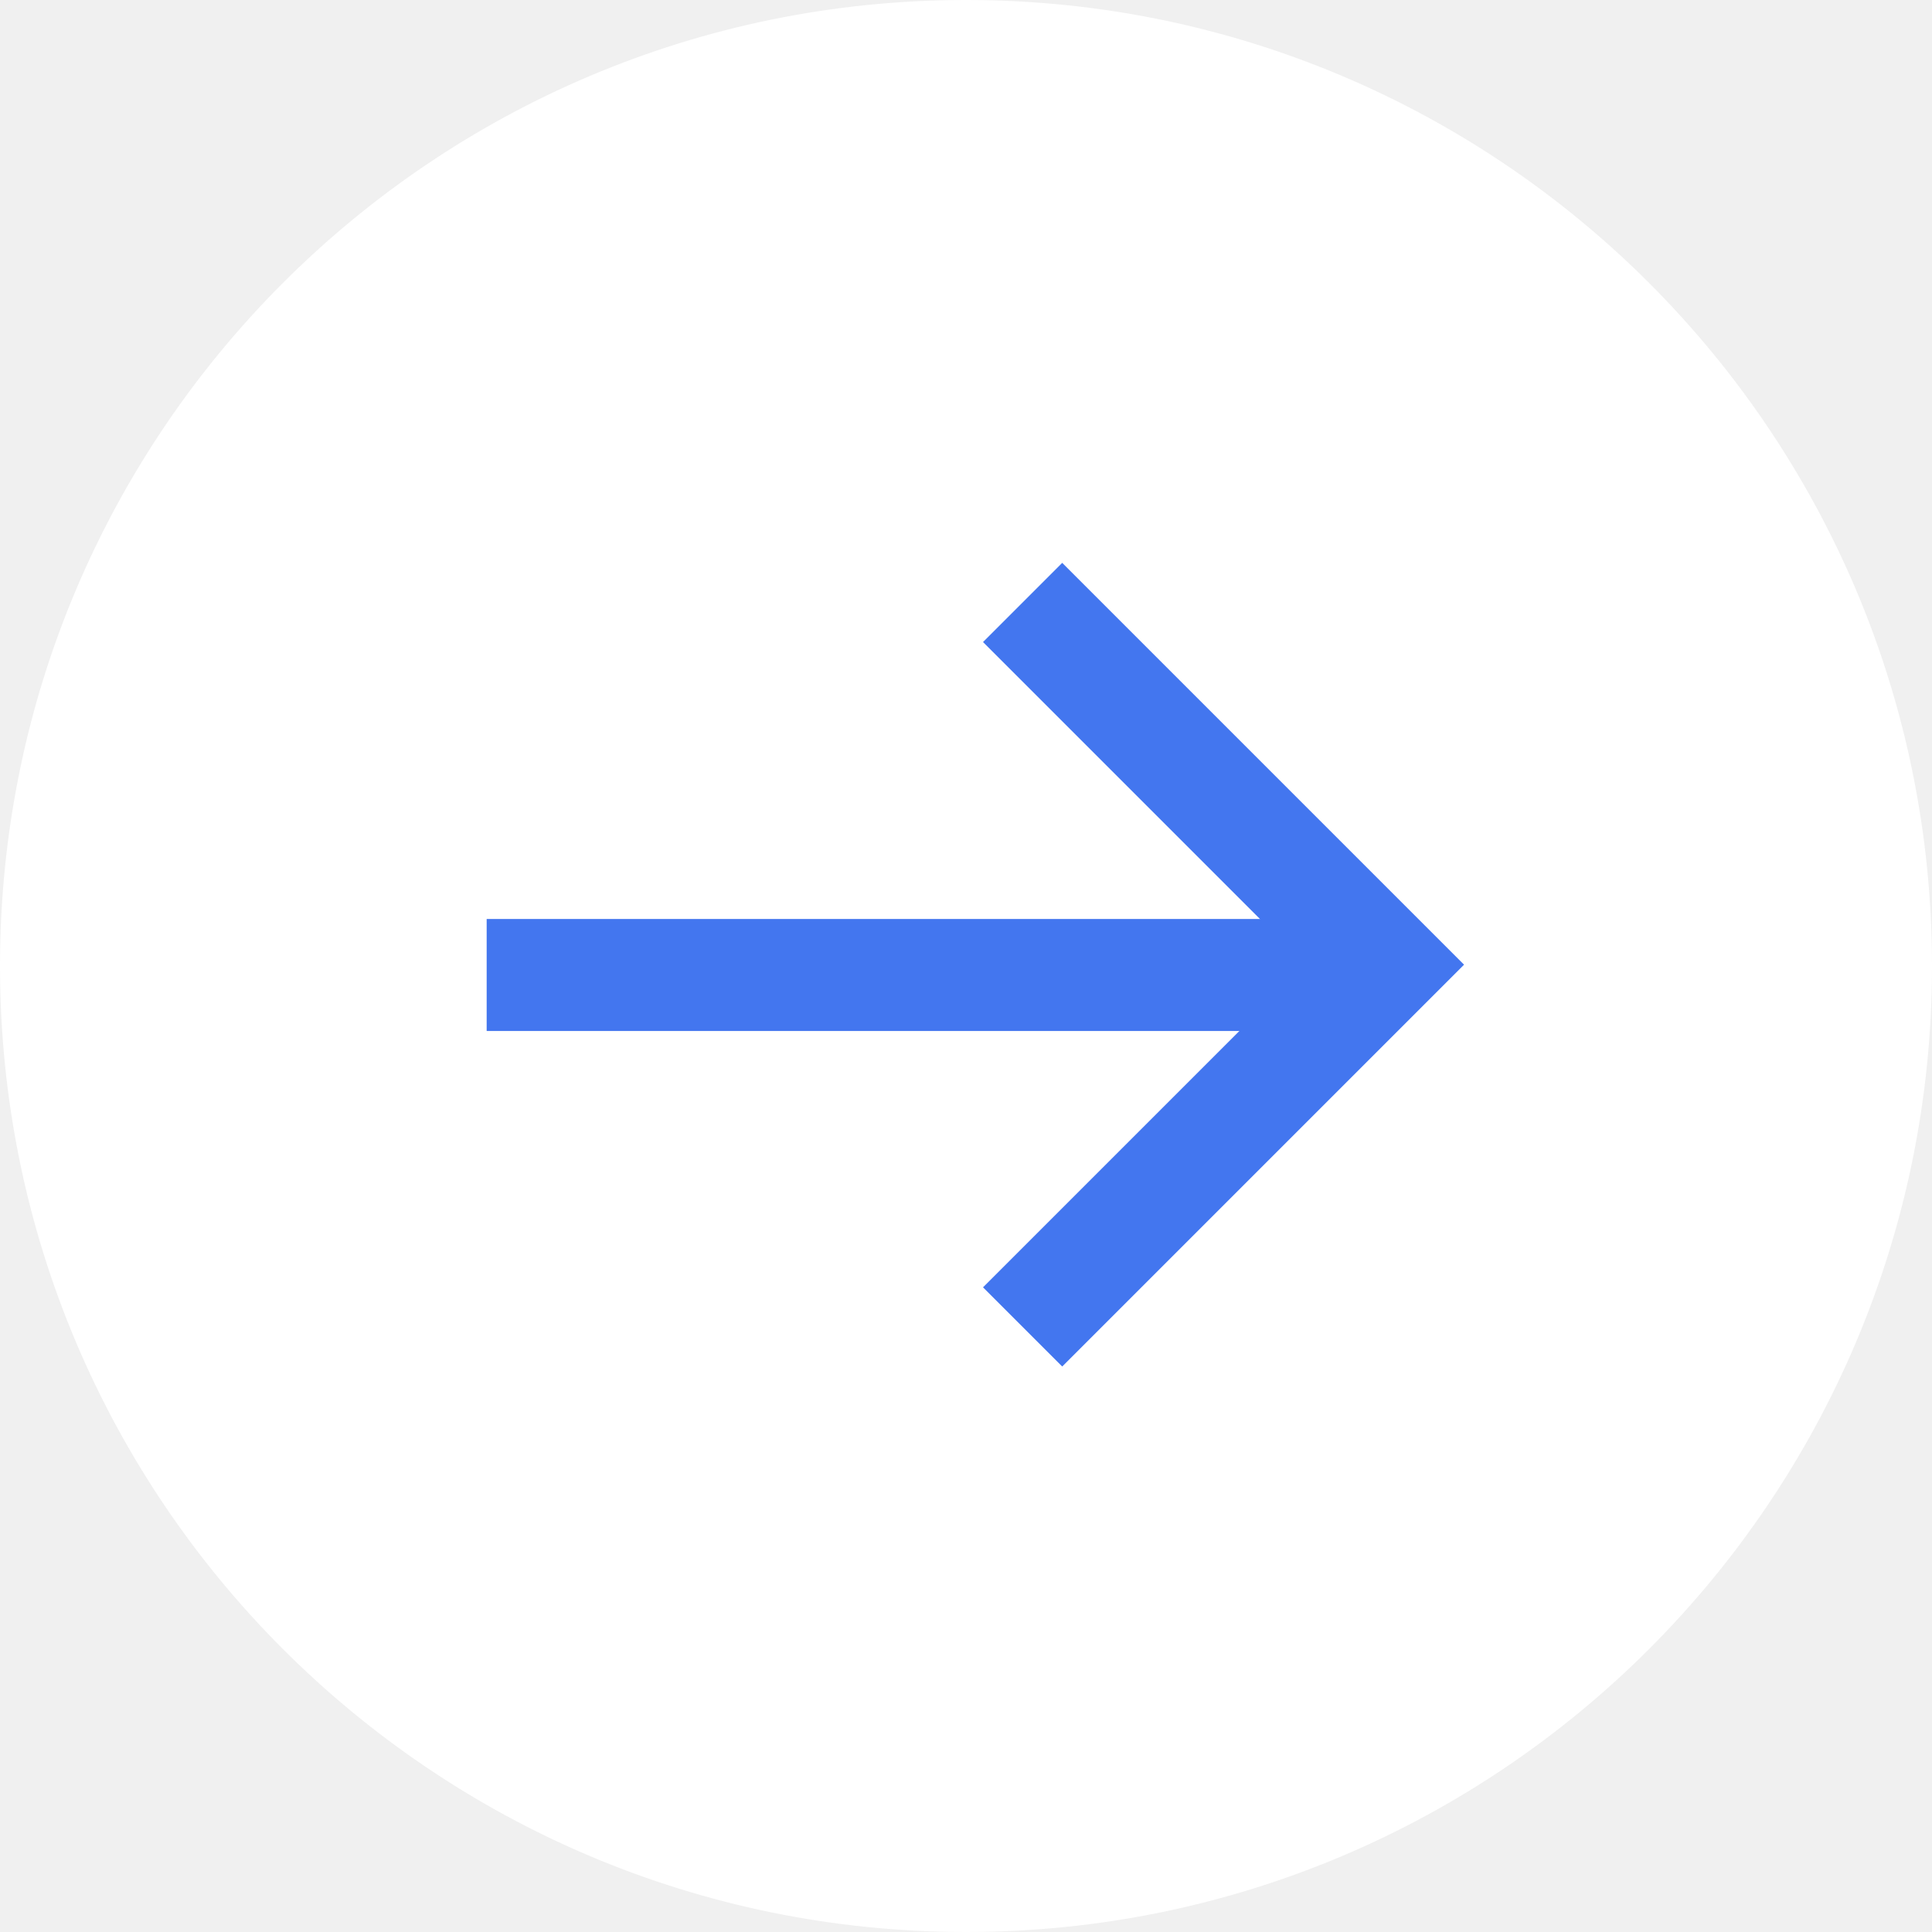
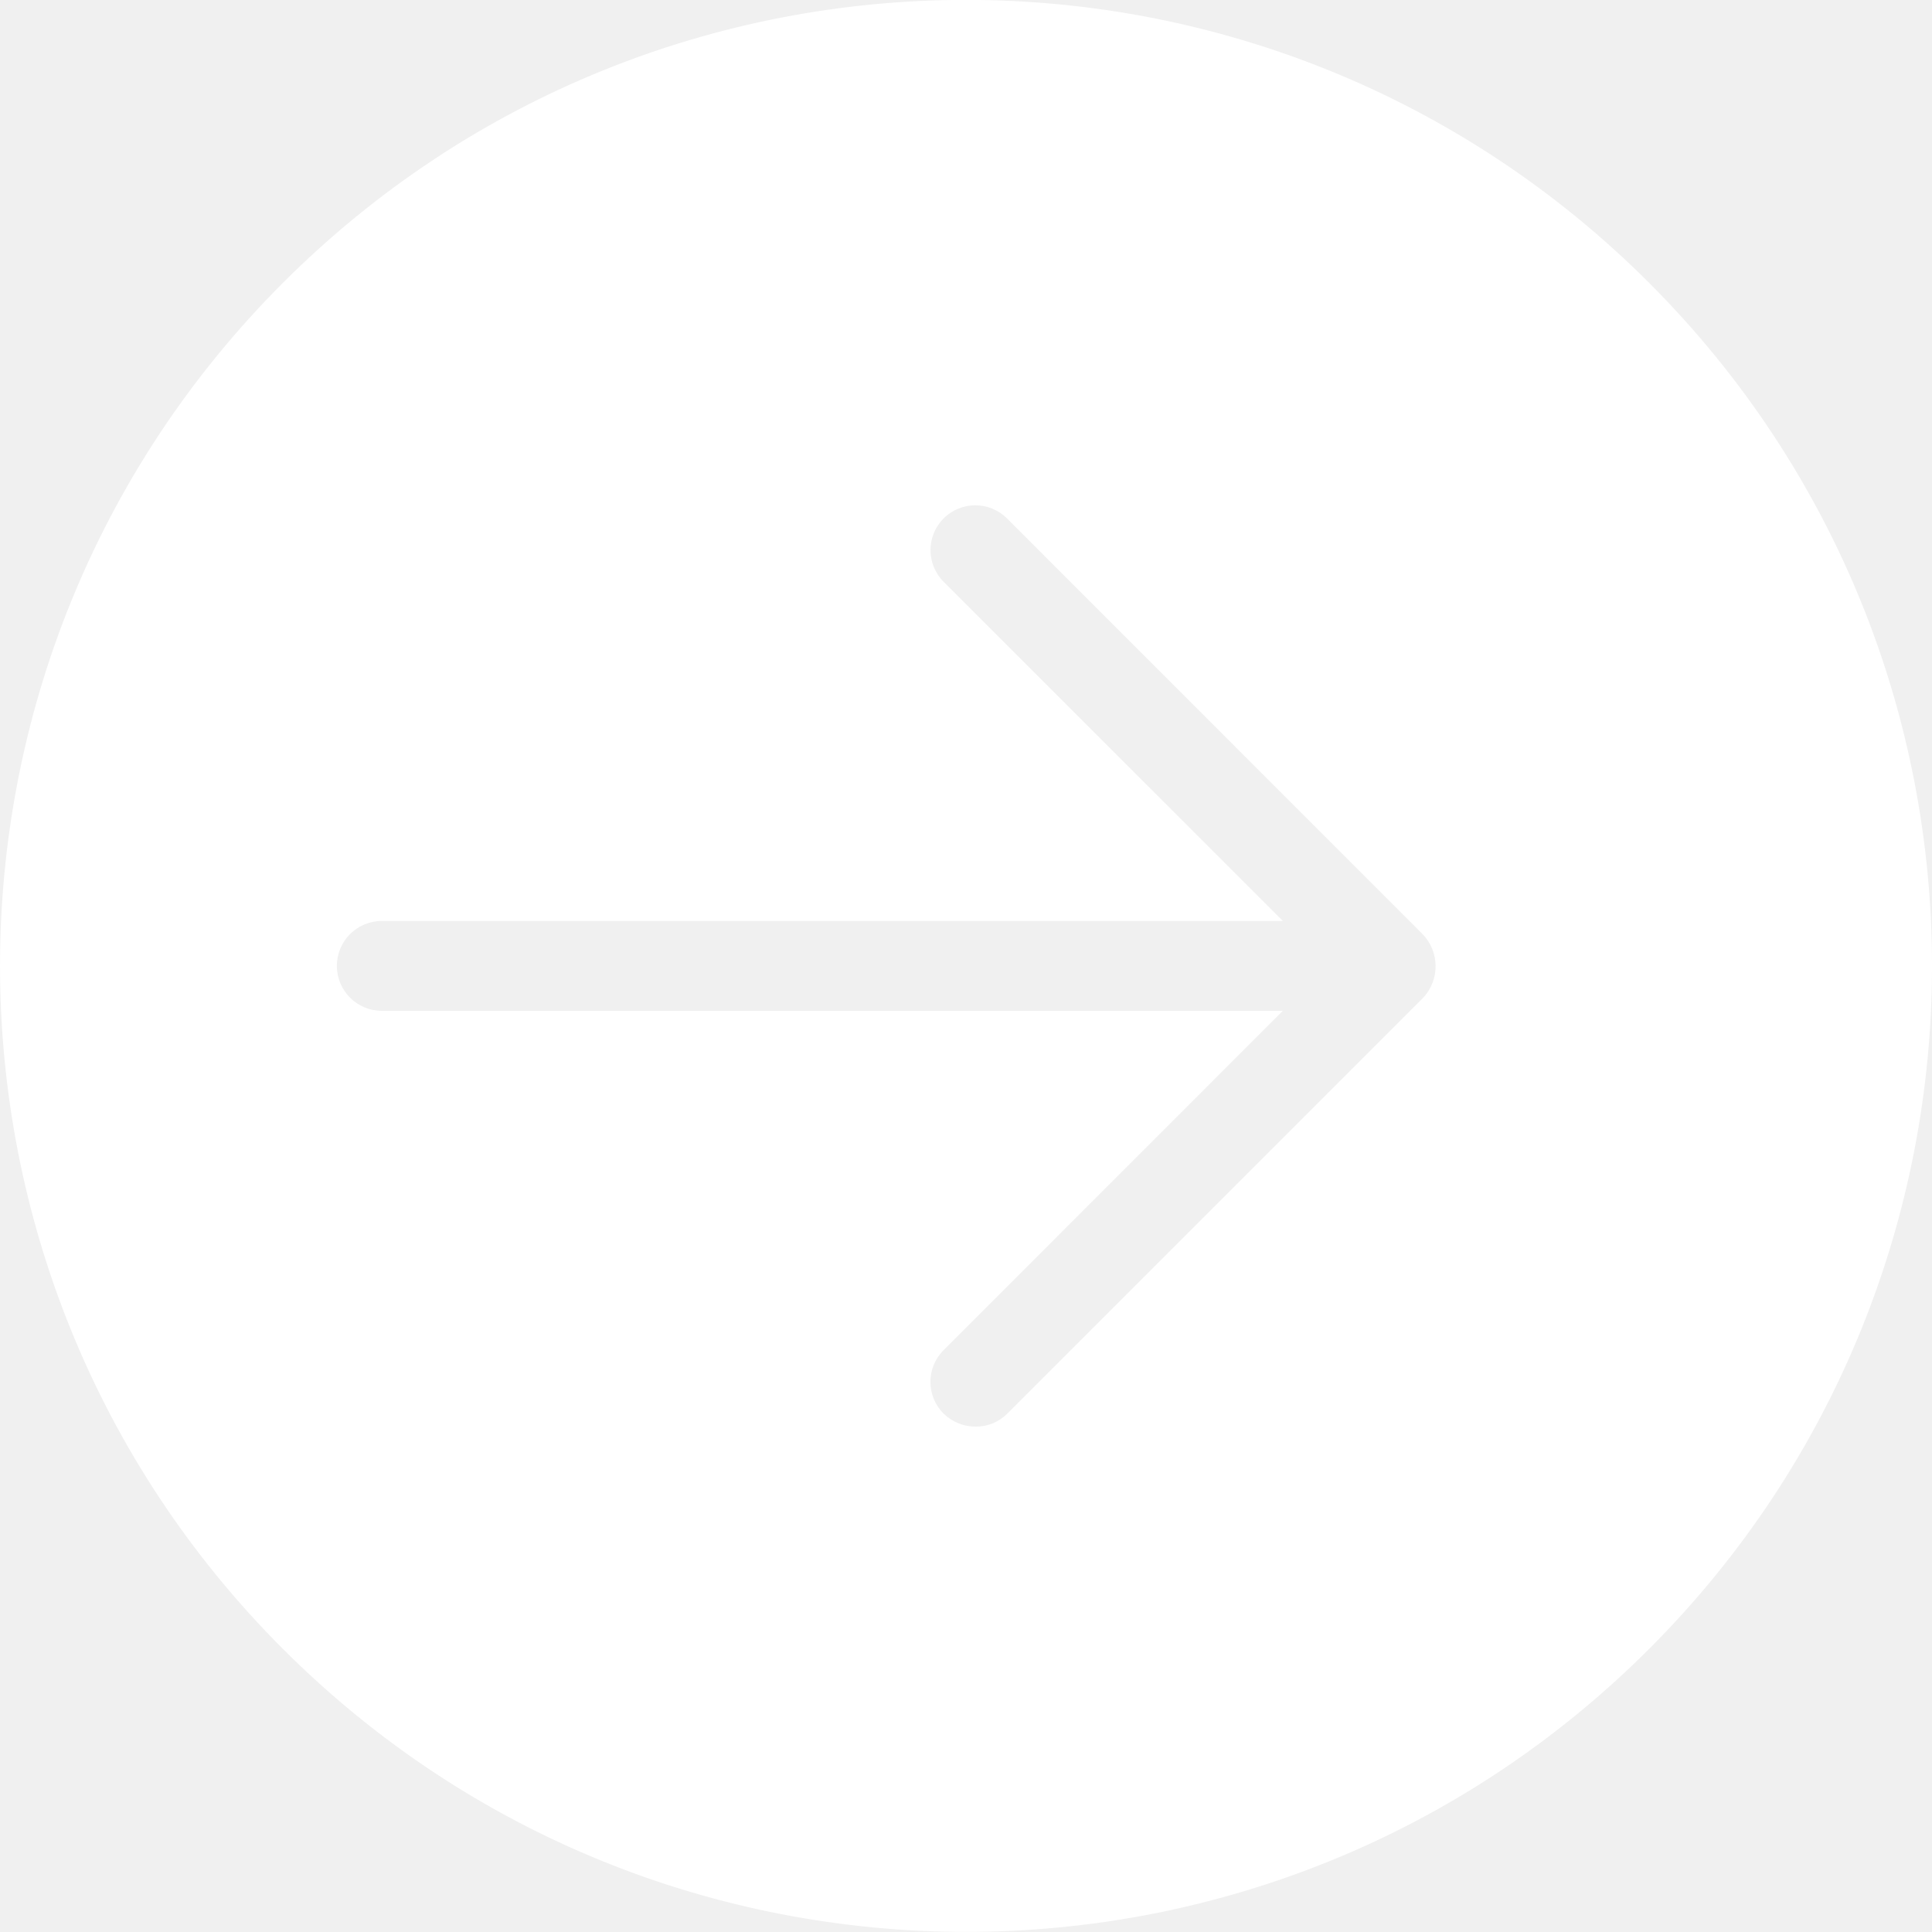
<svg xmlns="http://www.w3.org/2000/svg" width="69" height="69" viewBox="0 0 69 69">
-   <g id="Group_1714" data-name="Group 1714" transform="translate(0 -0.069)">
-     <circle id="Ellipse_341" data-name="Ellipse 341" cx="34.5" cy="34.5" r="34.5" transform="translate(0 0.069)" fill="#fff" />
-     <path id="Path_779" data-name="Path 779" d="M915.39-45.207h32.077" transform="translate(-898.009 80.097)" fill="none" stroke="#4376ef" stroke-width="4" />
-     <path id="Path_780" data-name="Path 780" d="M12.937,0,0,12.937,12.937,25.874" transform="translate(49.459 47.459) rotate(180)" fill="none" stroke="#4376ef" stroke-width="4" />
-   </g>
+   <path id="right" d="M58.895,10.1a34.5,34.5,0,1,0,0,48.79,34.5,34.5,0,0,0,0-48.79ZM50.822,35.638,35.976,50.484a1.576,1.576,0,0,1-1.14.466,1.643,1.643,0,0,1-1.139-.466,1.6,1.6,0,0,1,0-2.263L45.814,36.1H13.635a1.6,1.6,0,1,1,0-3.21H45.814L33.7,20.777a1.6,1.6,0,0,1,2.263-2.263L50.805,33.36a1.648,1.648,0,0,1,.016,2.279Zm0,0" transform="translate(0.001 0.001)" fill="#fff" />
</svg>
